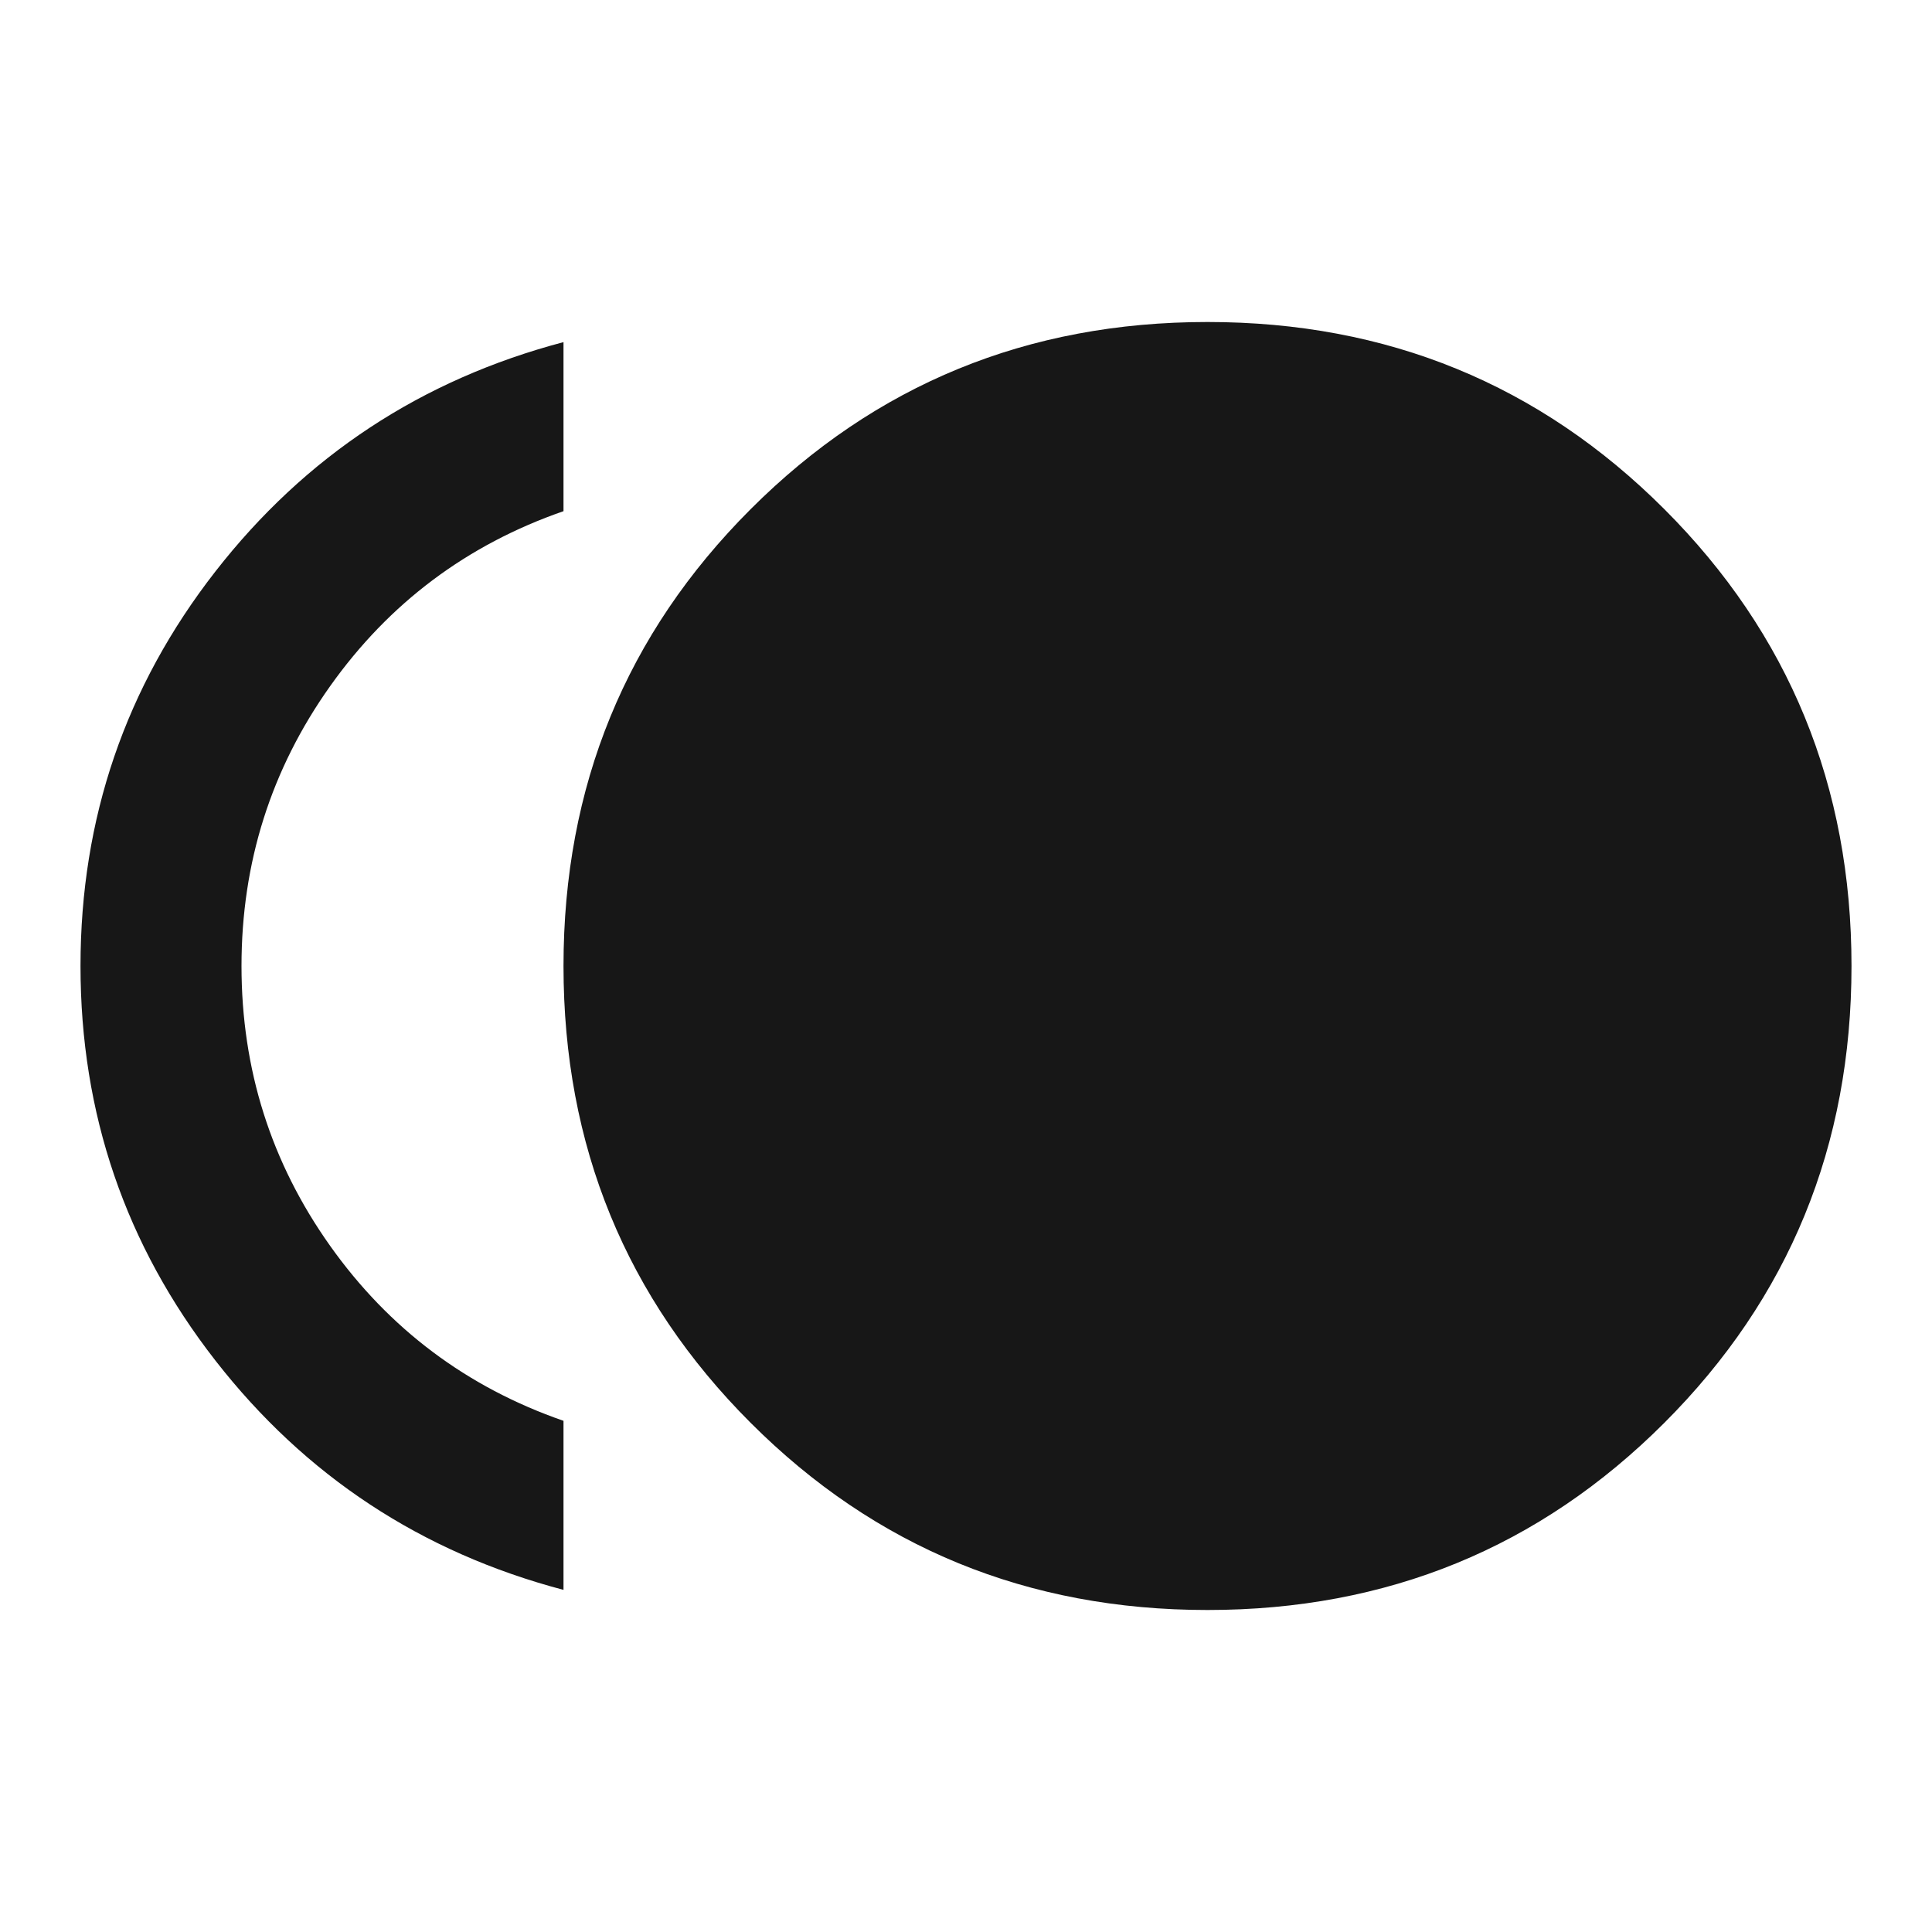
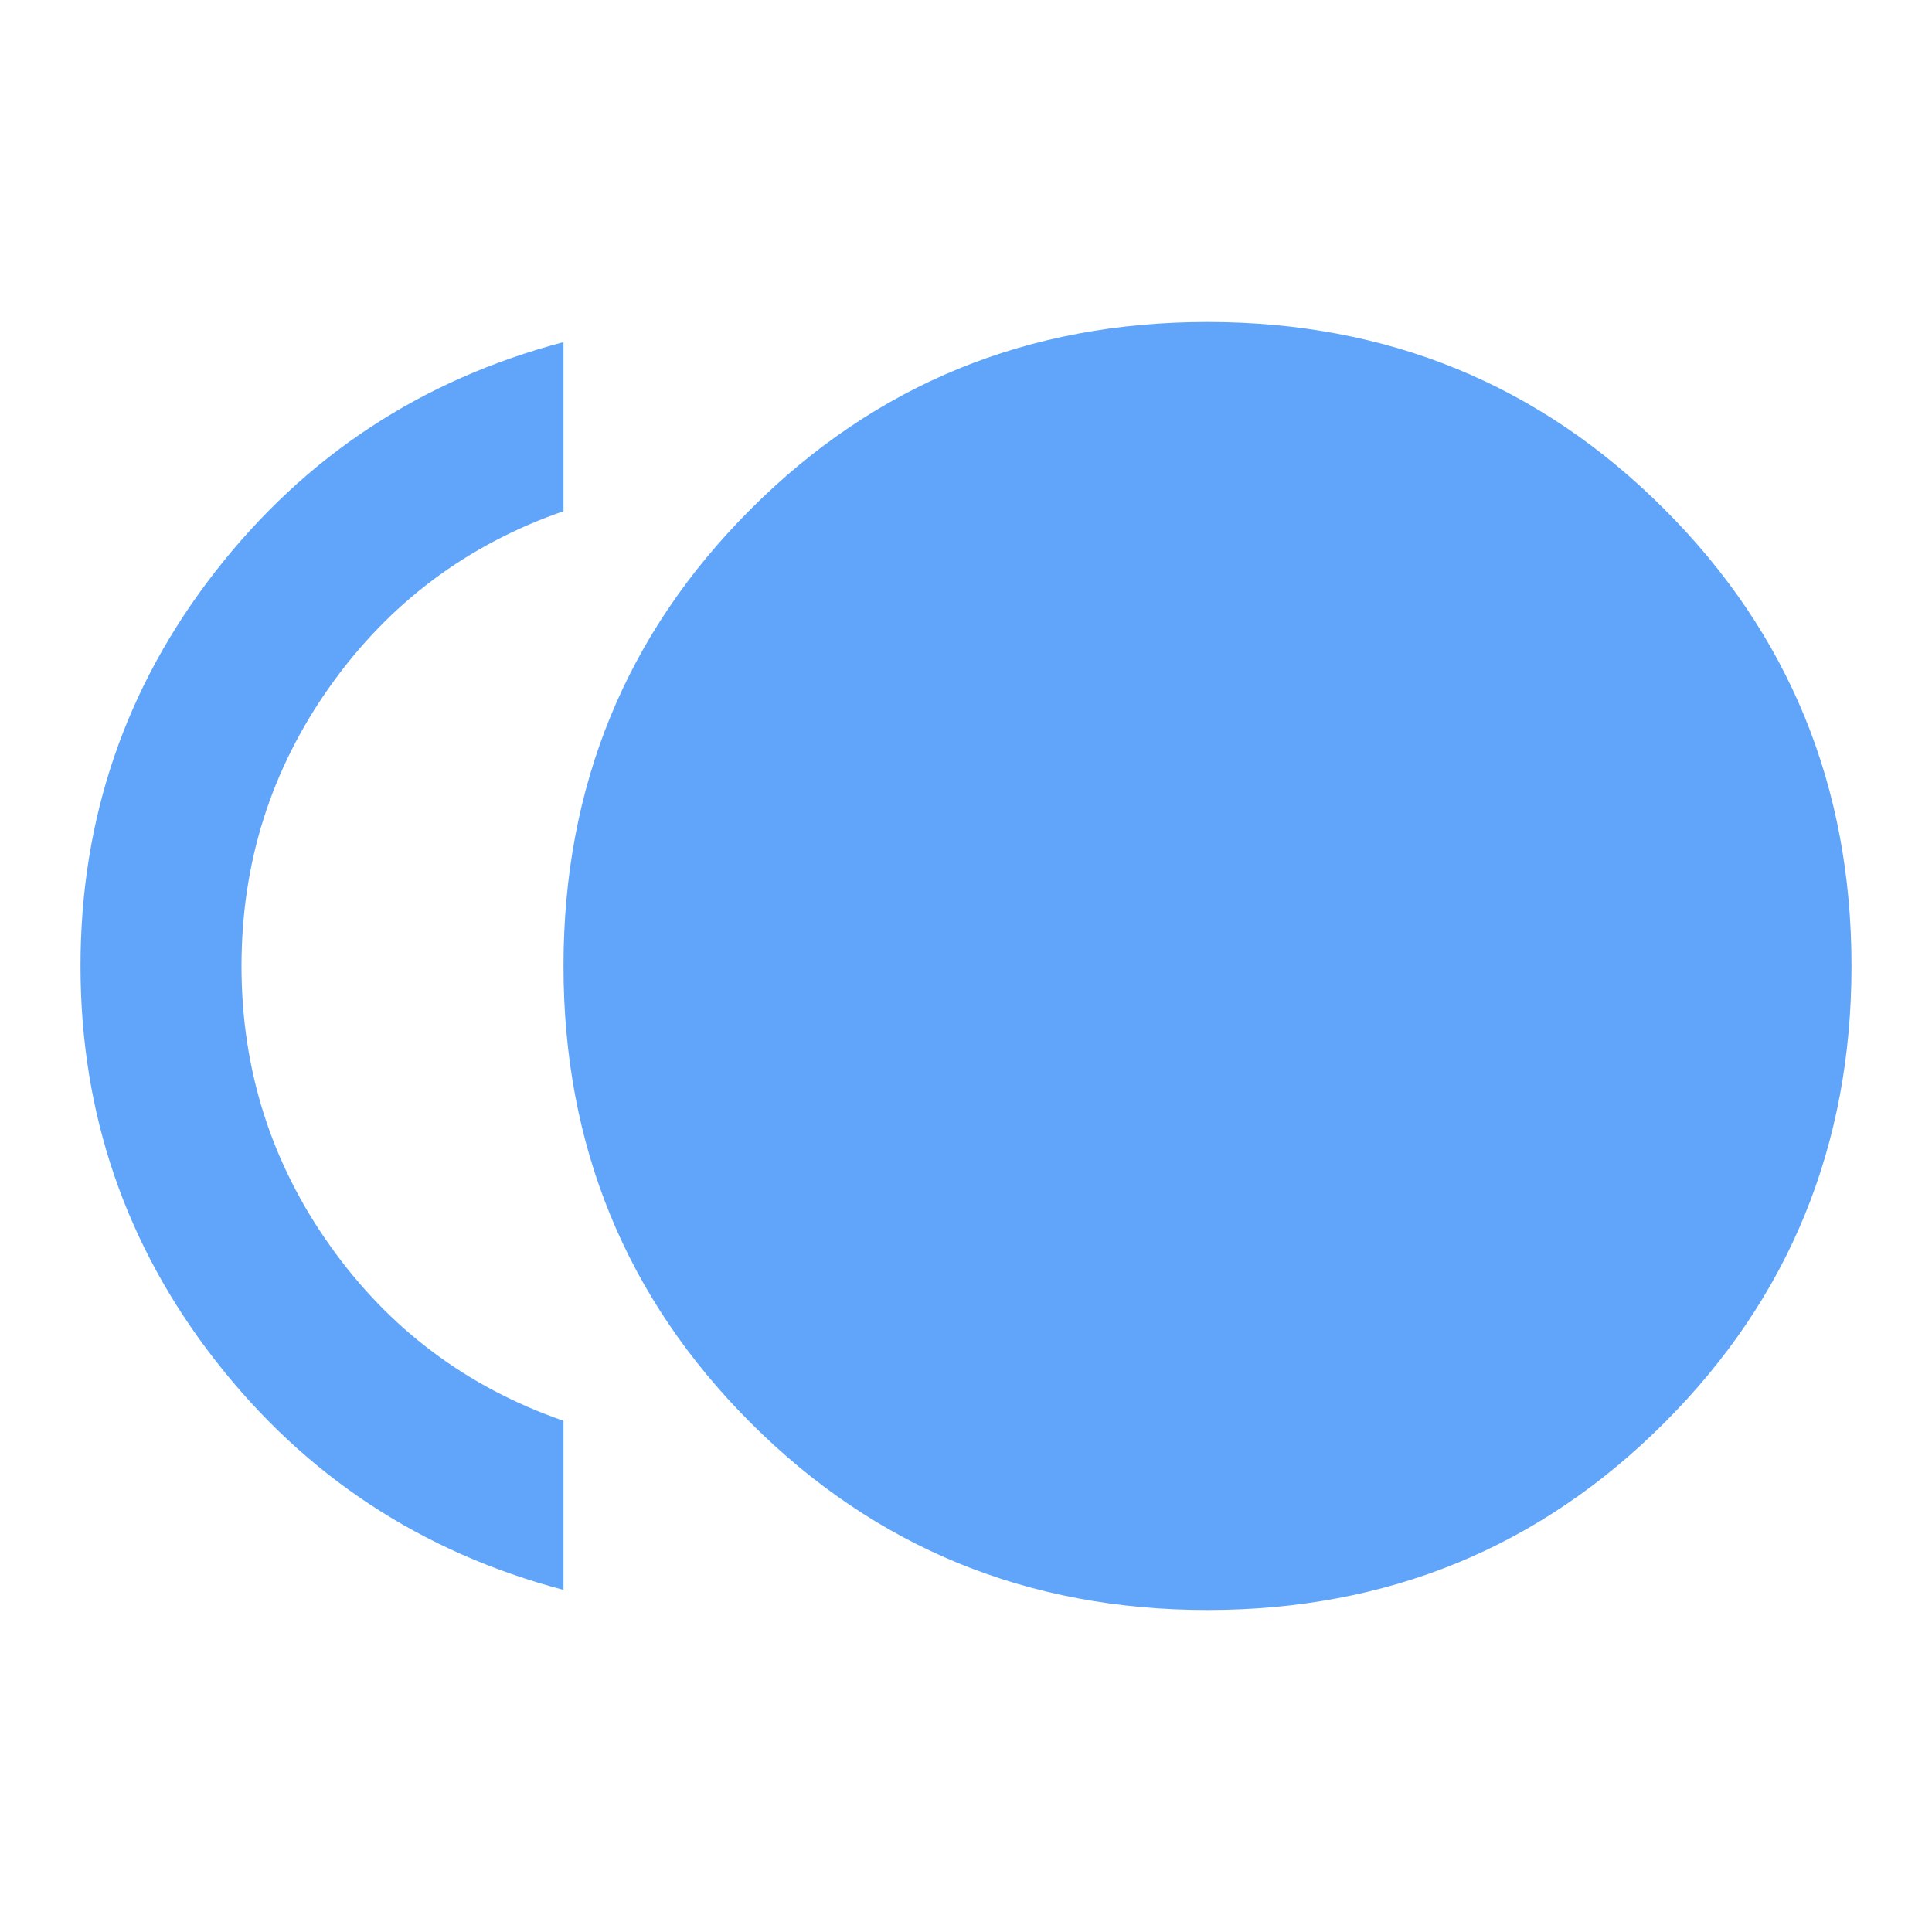
<svg xmlns="http://www.w3.org/2000/svg" height="24px" viewBox="0 -960 960 960" width="24px" fill="#e8eaed">
-   <path d="M600-160q-134 0-227-93t-93-227q0-134 93-227t227-93q134 0 227 93t93 227q0 134-93 227t-227 93Zm-320-10q-106-28-173-114T40-480q0-110 67-196t173-114v84q-72 25-116 87t-44 139q0 77 44 139t116 87v84Z" fill="#171717" />
+   <path d="M600-160q-134 0-227-93t-93-227q0-134 93-227t227-93q134 0 227 93t93 227q0 134-93 227t-227 93Zm-320-10q-106-28-173-114T40-480q0-110 67-196t173-114v84q-72 25-116 87t-44 139q0 77 44 139t116 87v84Z" fill="#60a5fa" />
</svg>
